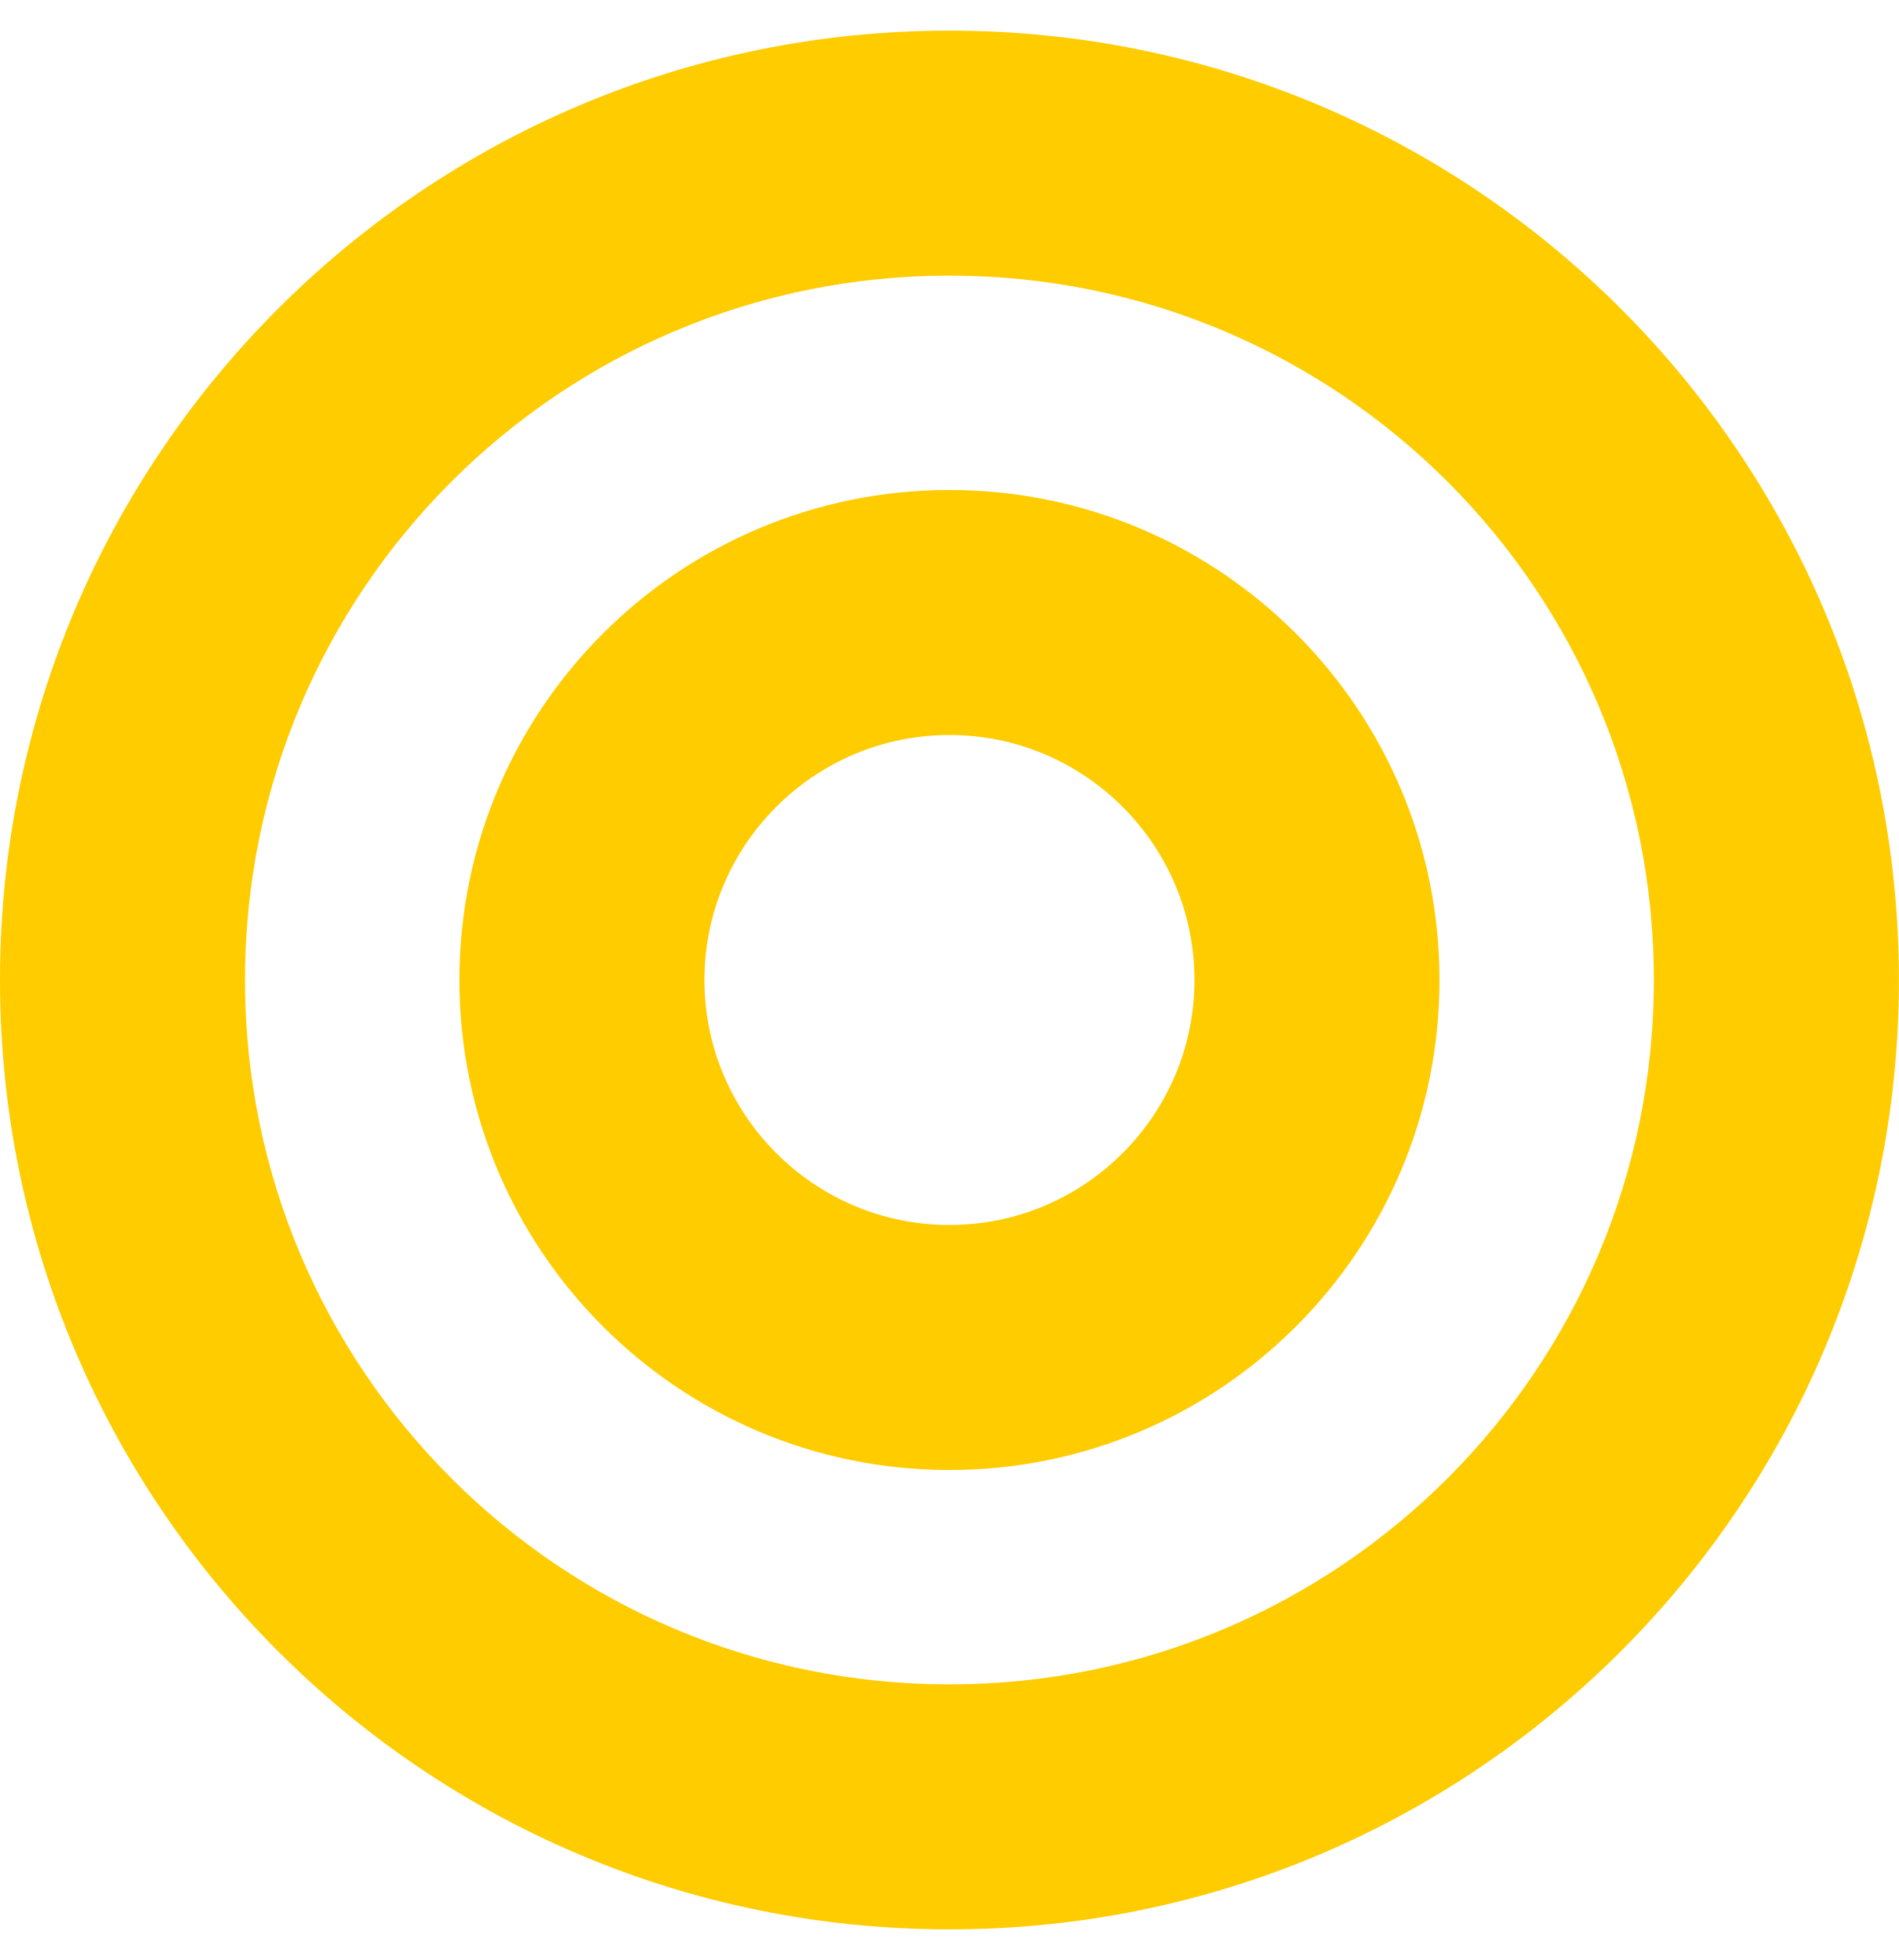
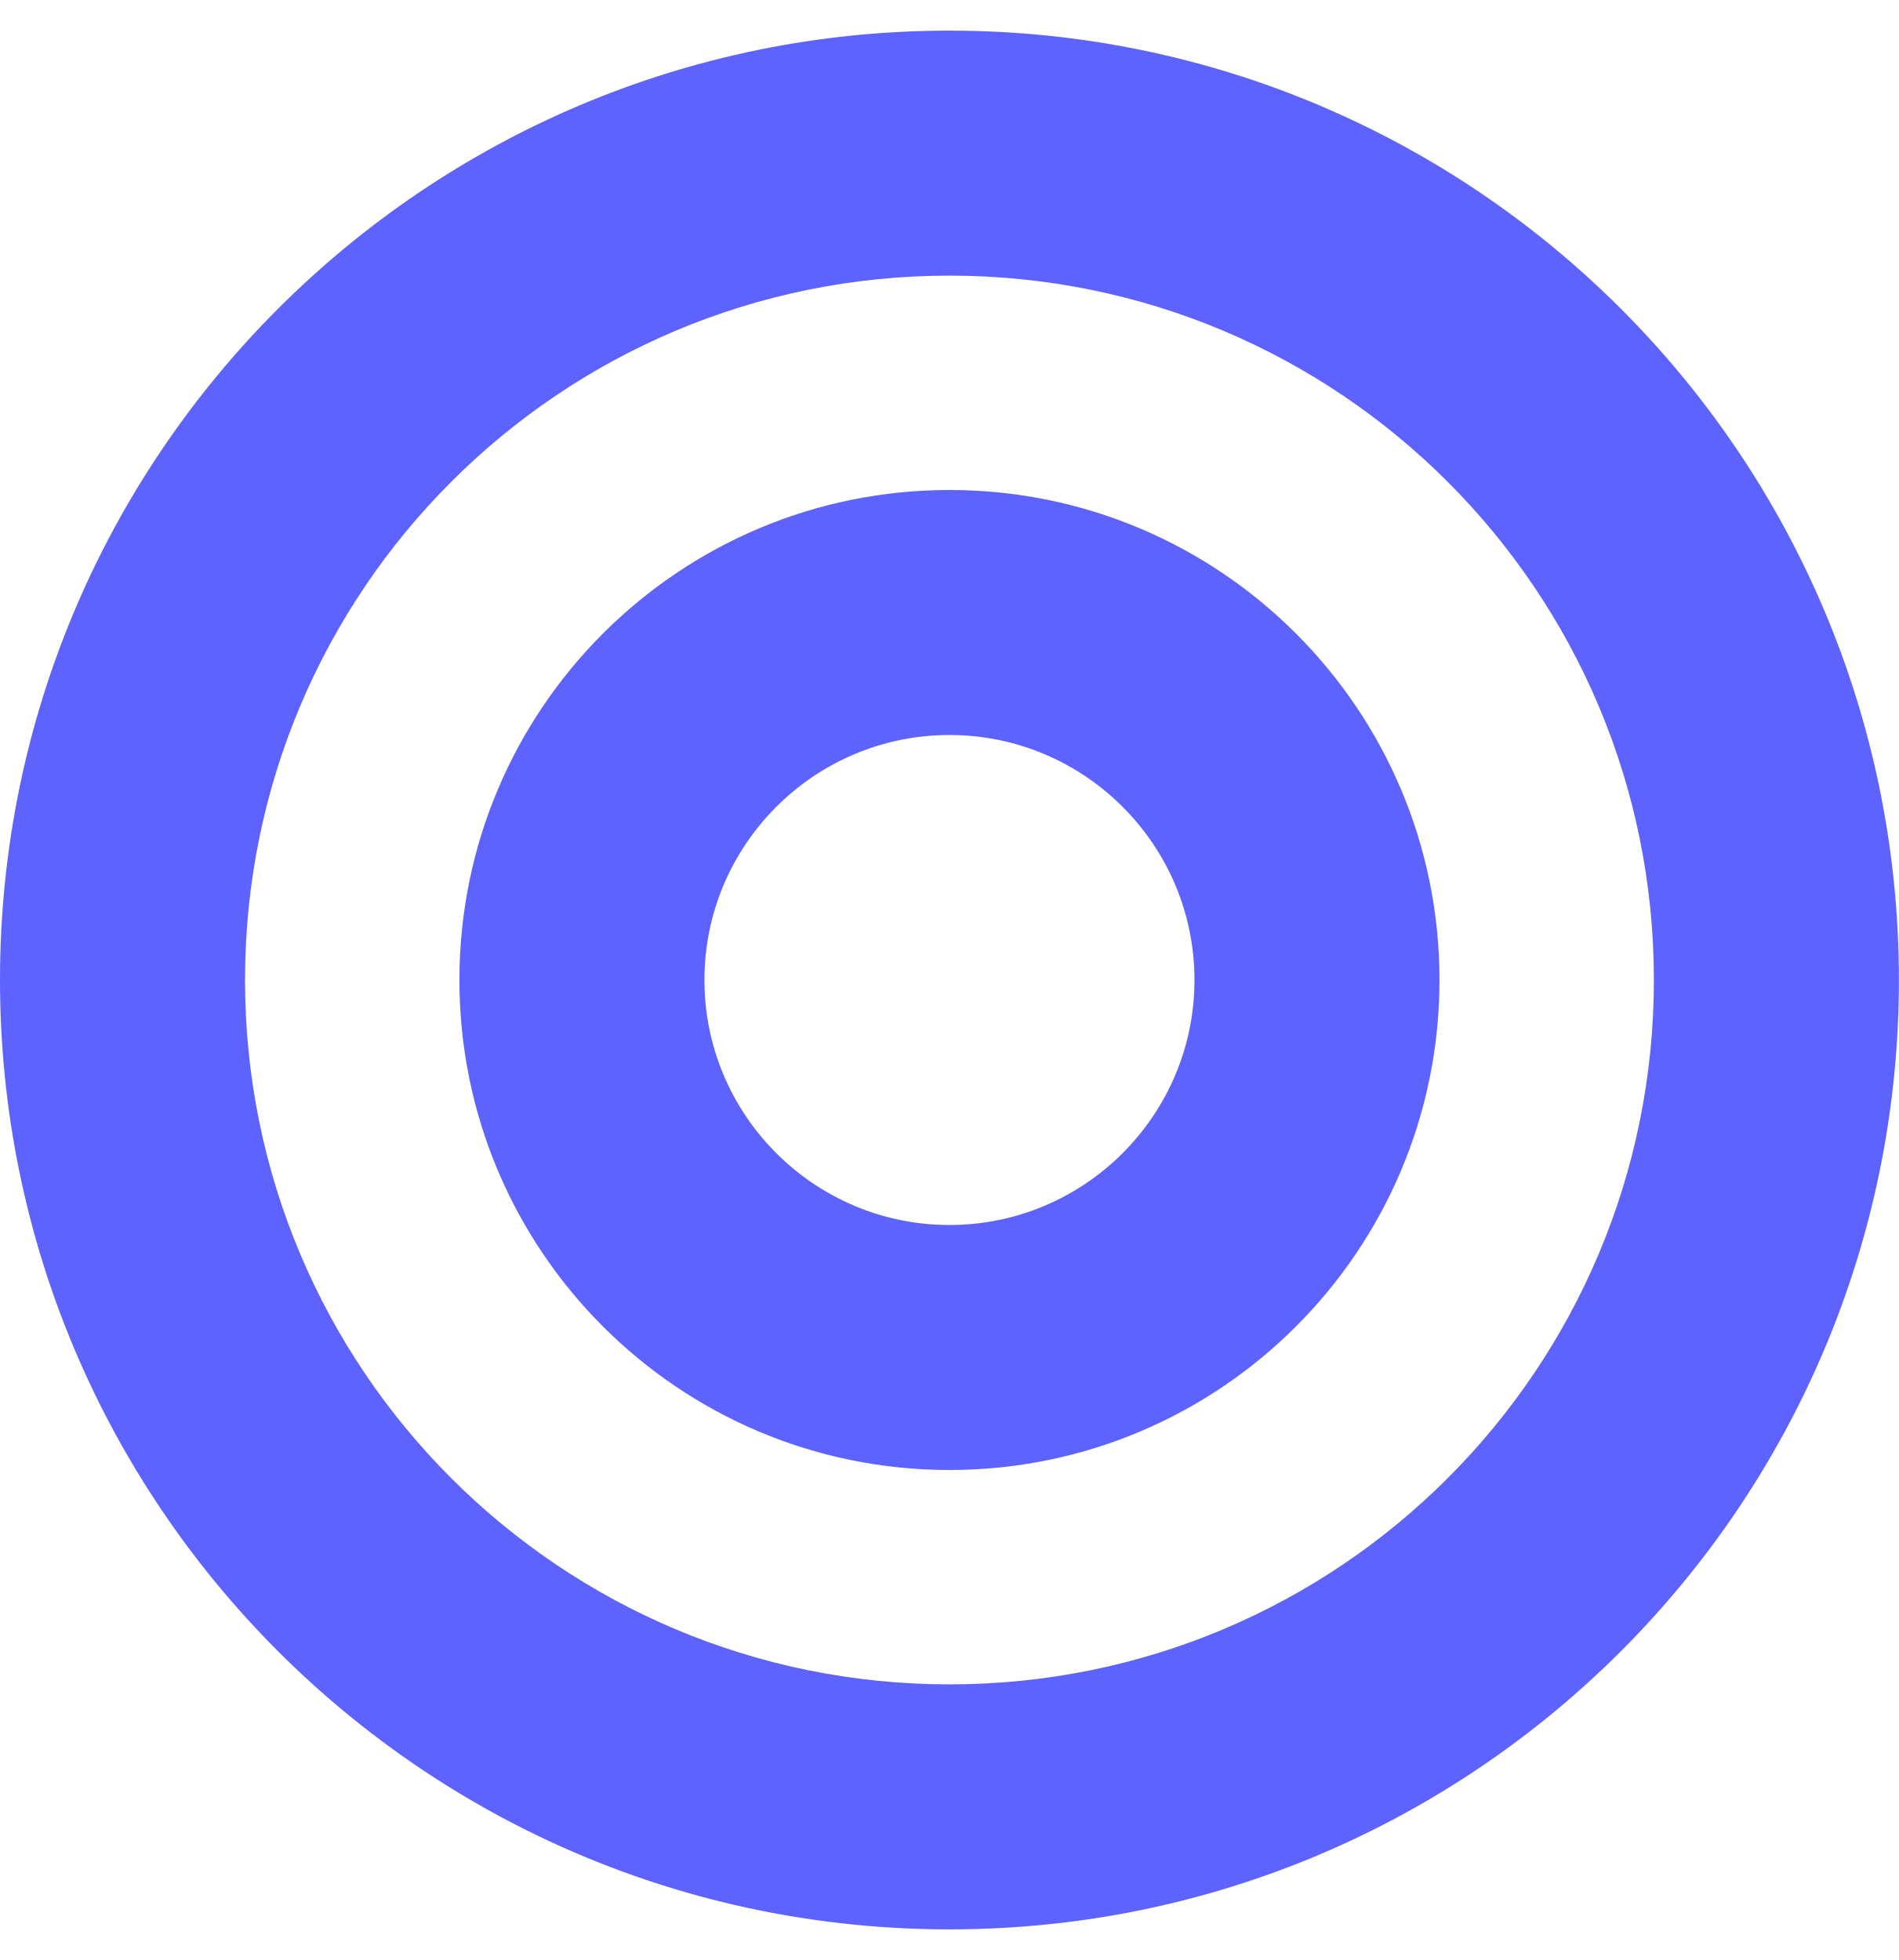
<svg xmlns="http://www.w3.org/2000/svg" aria-hidden="true" focusable="false" data-prefix="fas" data-icon="bullseye" class="svg-inline--fa fa-bullseye fa-w-16" role="img" viewBox="0 0 496 512">
-   <path fill="#fc0" d="M248 8C111.03 8 0 119.03 0 256s111.03 248 248 248 248-111.03 248-248S384.97 8 248 8zm0 432c-101.69 0-184-82.29-184-184 0-101.69 82.29-184 184-184 101.69 0 184 82.29 184 184 0 101.69-82.29 184-184 184zm0-312c-70.69 0-128 57.31-128 128s57.31 128 128 128 128-57.31 128-128-57.31-128-128-128zm0 192c-35.29 0-64-28.71-64-64s28.71-64 64-64 64 28.71 64 64-28.71 64-64 64z" />
+   <path fill="#5e63ff" d="M248 8C111.03 8 0 119.03 0 256s111.03 248 248 248 248-111.03 248-248S384.97 8 248 8zm0 432c-101.69 0-184-82.29-184-184 0-101.69 82.29-184 184-184 101.69 0 184 82.29 184 184 0 101.69-82.29 184-184 184zm0-312c-70.69 0-128 57.31-128 128s57.31 128 128 128 128-57.31 128-128-57.31-128-128-128zm0 192c-35.29 0-64-28.71-64-64s28.71-64 64-64 64 28.71 64 64-28.71 64-64 64z" />
</svg>
